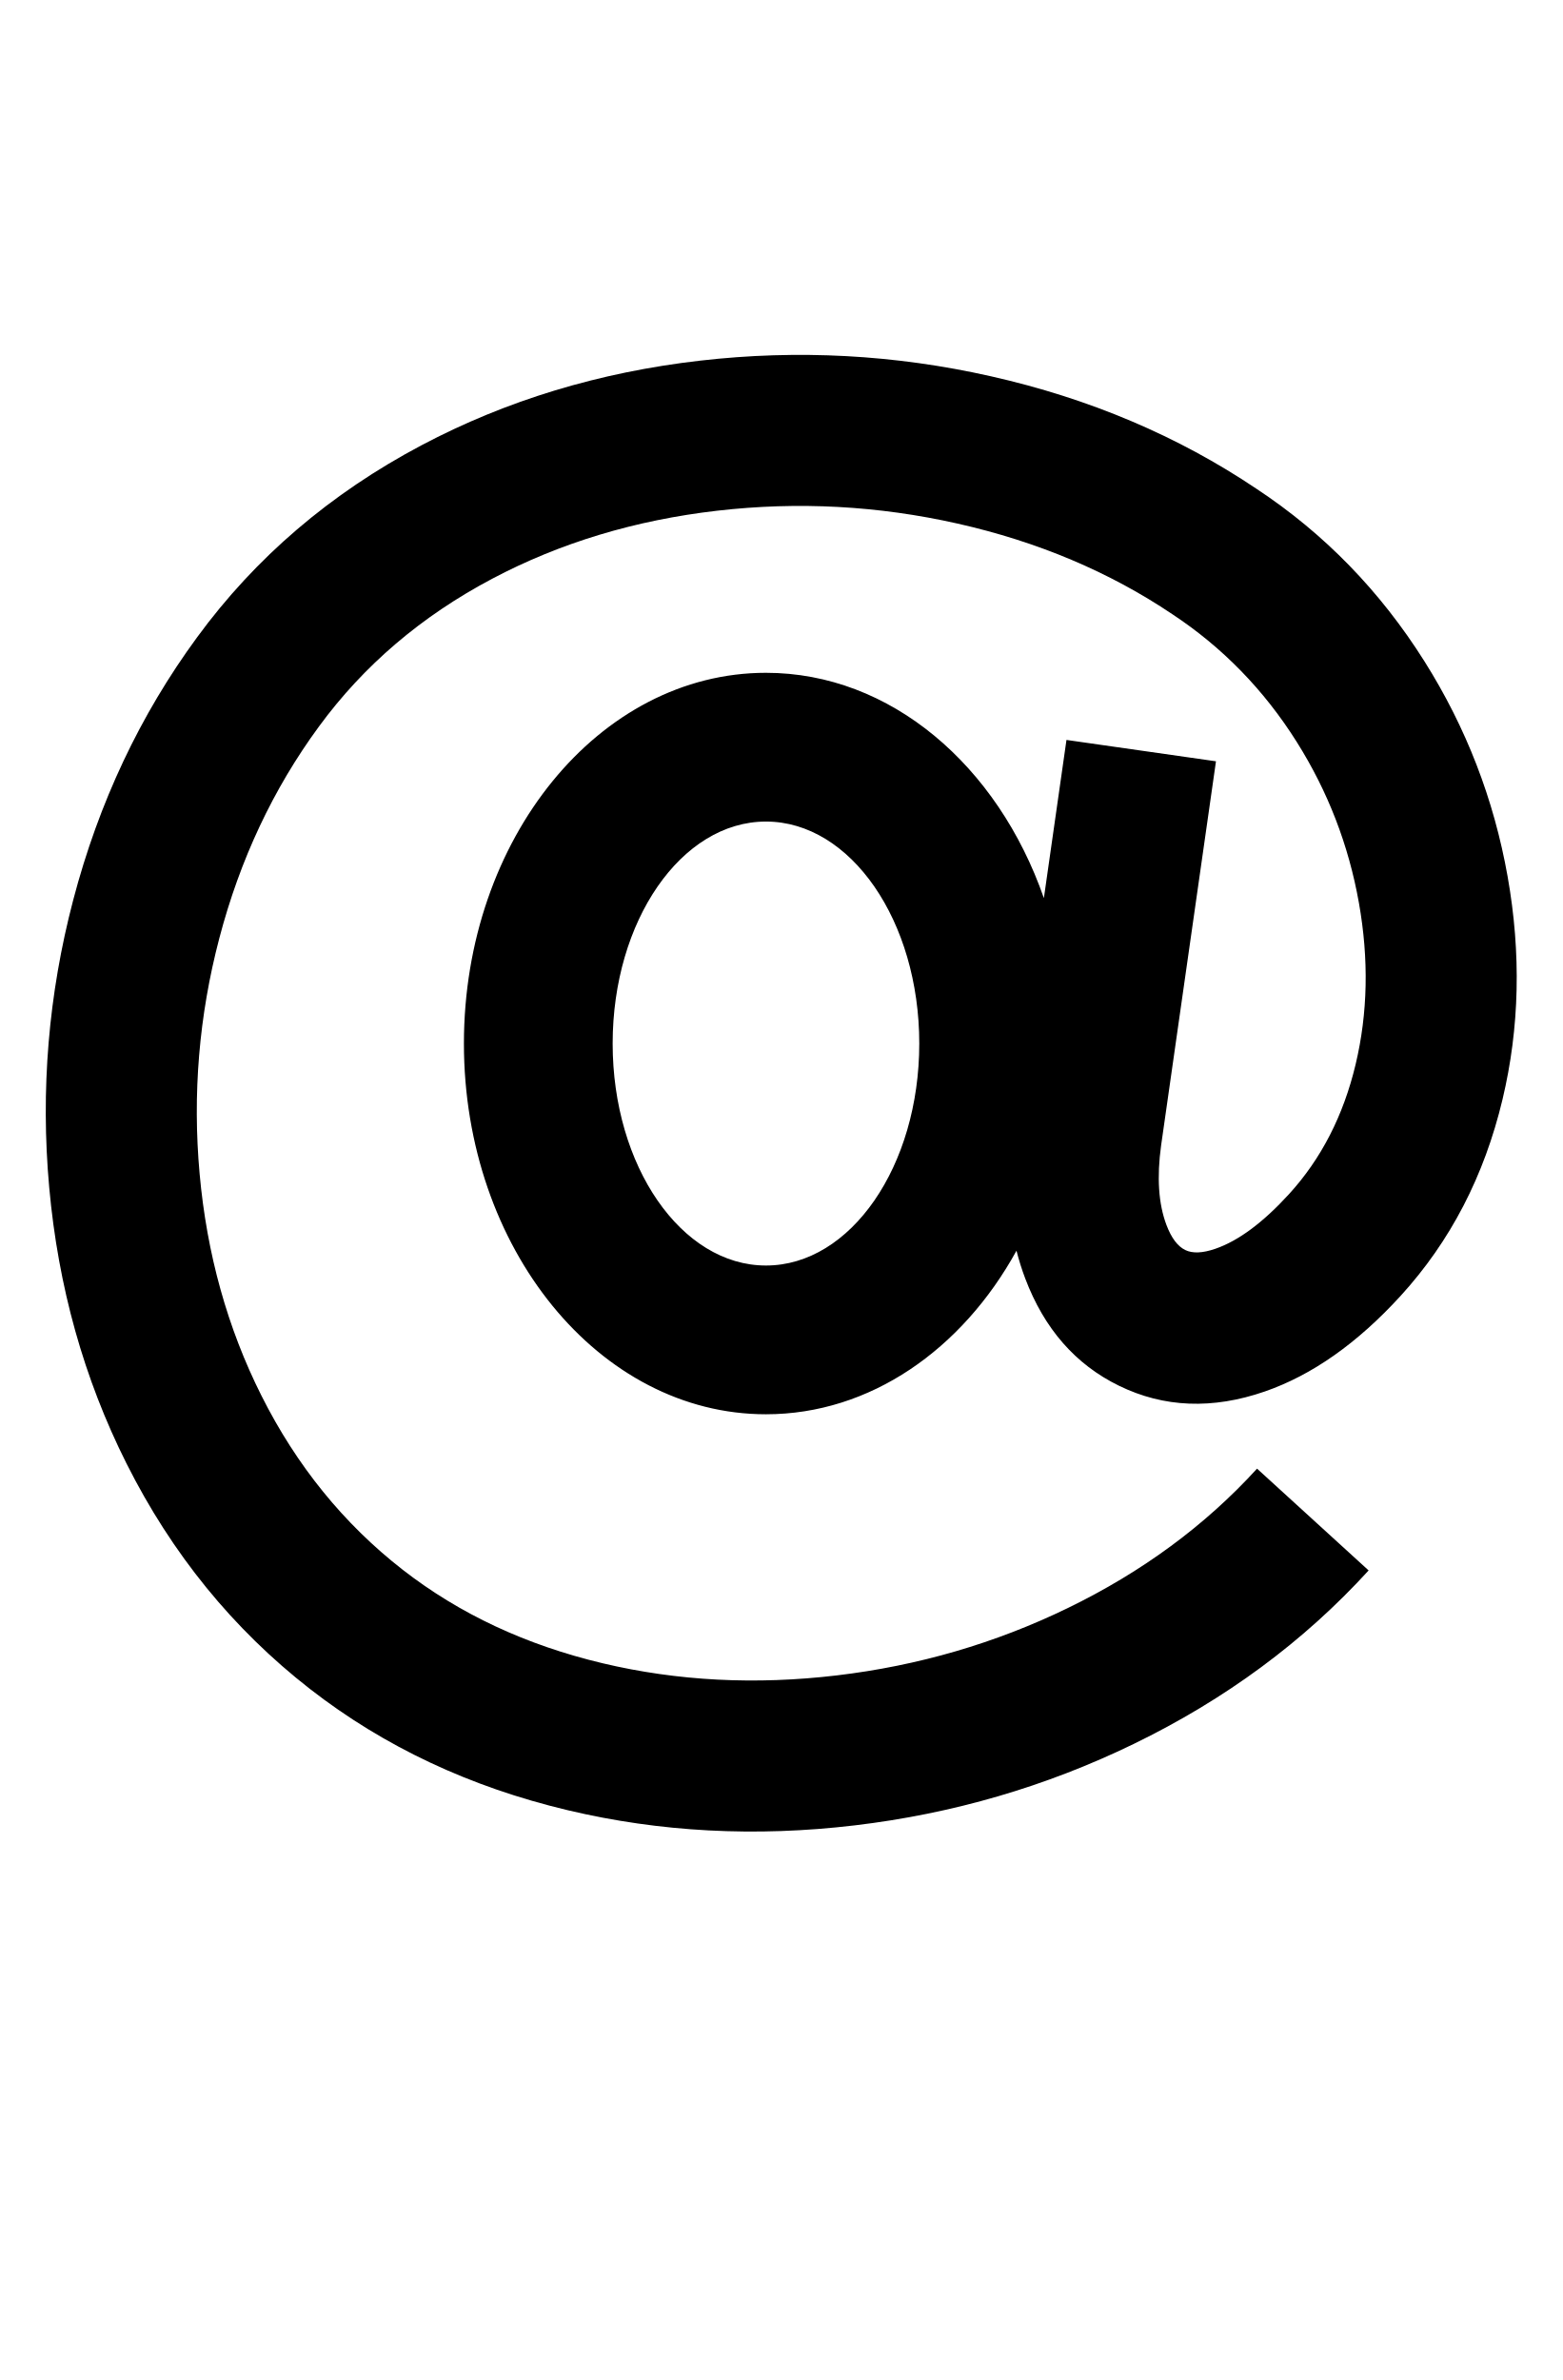
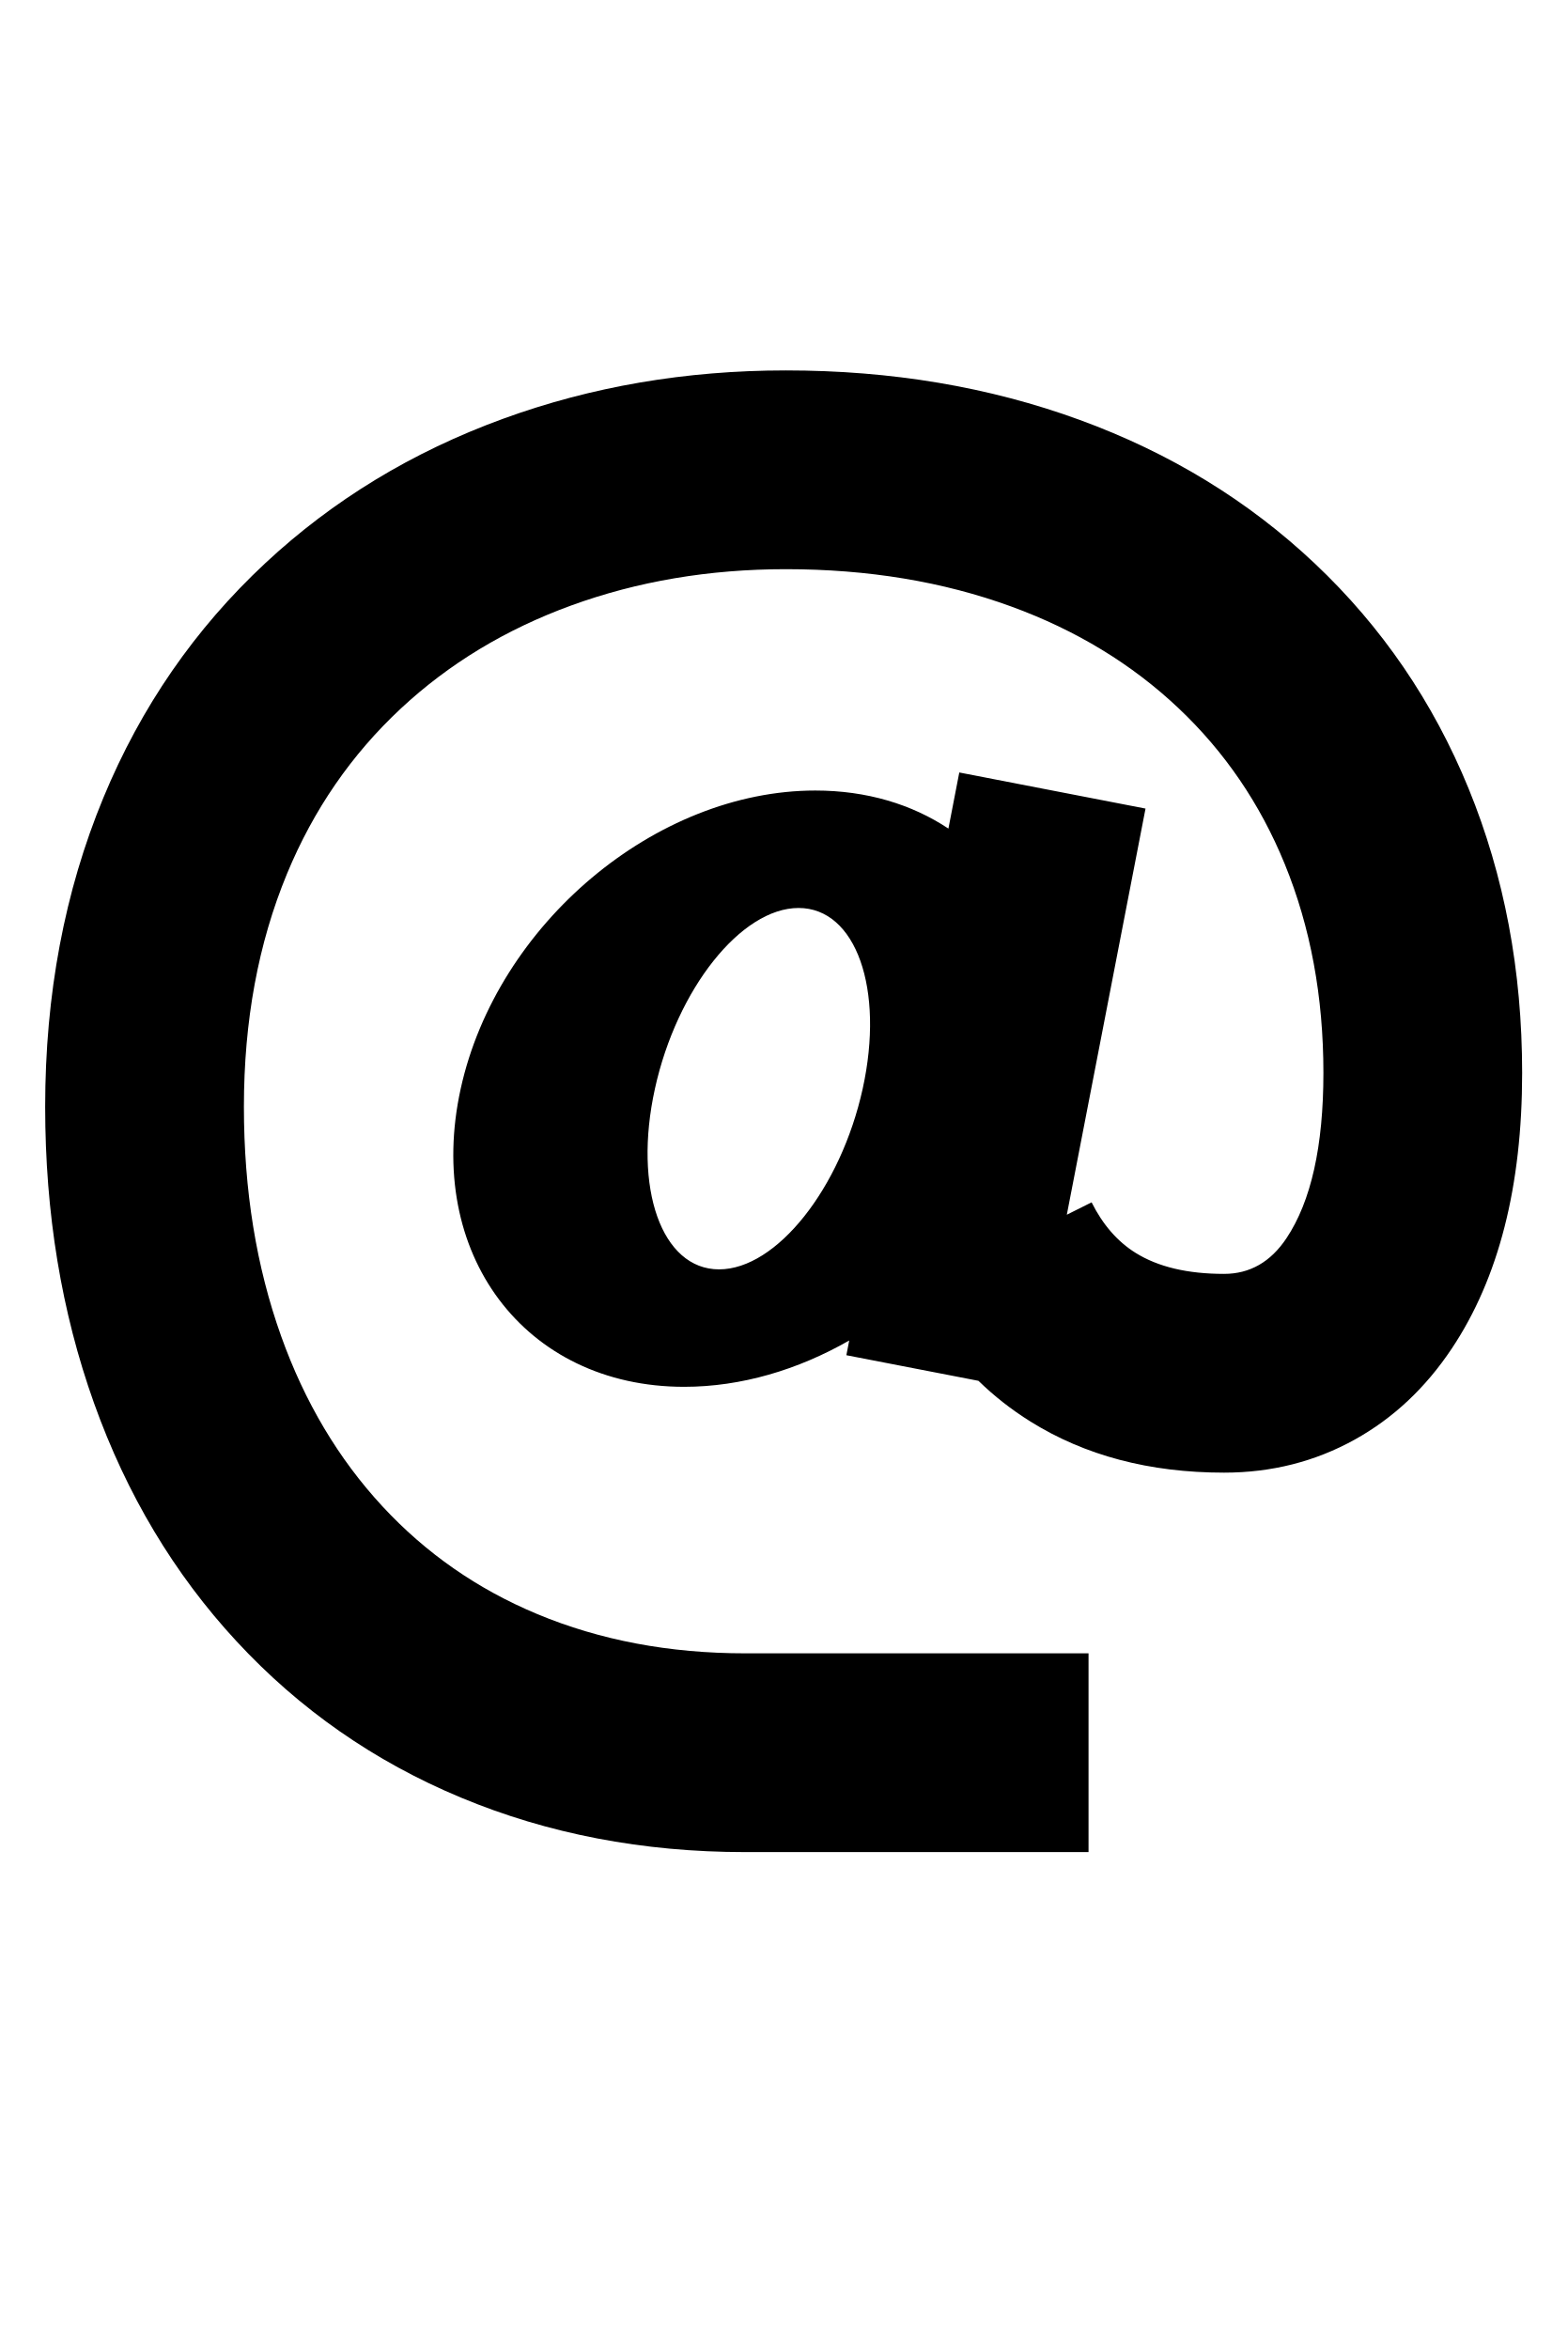
- <svg xmlns="http://www.w3.org/2000/svg" viewBox="-20 -820 682.852 1040">
-   <path transform="scale(1,-1)" d="M529.366 178.241Q495.364 140.97 446.599 117.296Q399.08 94.228 345.73 87.895Q292.394 81.564 243.411 93.187Q193.235 105.093 156.005 134.049Q117.336 164.16 94.252 210.136Q71.988 254.478 67.236 307.093Q62.524 359.27 75.836 409.981Q89.404 461.671 119.35 502.476Q148.72 542.583 195.137 567.123Q239.642 590.652 293.512 596.841Q346.485 602.927 398.521 591.198Q451.045 579.36 492.339 551.61Q525.252 529.874 546.71 495.793Q567.158 463.315 573.879 425.478Q580.447 388.5 572.441 354.899Q564.444 321.34 543.369 298.244Q526.314 279.565 511.174 274.327Q502.79 271.426 497.98 273.776Q492.982 276.218 489.77 284.715Q484.552 298.518 487.438 319.505L511.413 487.333L446.077 496.667L436.203 427.547C416.07 485.43 369.268 526 314.745 526C241.844 526 182.745 453.47 182.745 364C182.745 274.53 241.844 202 314.745 202C360.328 202 400.514 230.356 424.232 273.479Q425.807 267.267 428.033 261.378Q440.498 228.402 469.01 214.474Q498.458 200.089 532.754 211.954Q563.745 222.677 592.122 253.756Q624.693 289.451 636.643 339.601Q647.829 386.541 638.862 437.022Q629.884 487.562 602.562 530.957Q573.512 577.096 529.151 606.39Q477.606 641.029 413.032 655.583Q350.075 669.773 285.979 662.409Q219.773 654.803 164.29 625.471Q104.444 593.831 66.141 541.524Q28.758 490.585 11.998 426.738Q-4.248 364.846 1.504 301.157Q7.383 236.061 35.27 180.521Q65.036 121.235 115.485 81.951Q164.039 44.188 228.173 28.97Q288.547 14.644 353.51 22.355Q417.901 29.998 475.423 57.923Q535.584 87.129 578.125 133.759ZM381.745 364C381.745 310.428 351.748 267 314.745 267C277.742 267 247.745 310.428 247.745 364C247.745 417.572 277.742 461 314.745 461C351.748 461 381.745 417.572 381.745 364Z" />
+ <svg xmlns="http://www.w3.org/2000/svg" viewBox="-20 -820 694.000 1040">
+   <path transform="scale(1,-1)" d="M462 88H310Q259.564 88 217.877 105.39Q178.135 121.968 149.294 153.134Q120.148 184.631 104.493 228.409Q88 274.532 88 330Q88 387.053 107.092 433.17Q124.725 475.766 157.5 506.313Q189.419 536.062 232.886 551.912Q277.005 568 328 568Q382.53 568 427.843 551.451Q470.827 535.753 501.789 506.511Q532.486 477.52 548.84 437.554Q566 395.622 566 345Q566 296.322 549.64 271.782Q539.119 256 522 256Q497.719 256 482.82 265.312Q470.773 272.841 463.355 287.677L452.385 282.192L487.233 462.009L404.767 477.991L399.954 453.152C383.802 463.881 363.787 470 341.04 470C270.348 470 200.038 410.902 184 338C167.962 265.098 212.268 206 282.96 206C308.182 206 333.354 213.523 356.031 226.511L354.767 219.991L413.257 208.656Q423.676 198.503 436.18 190.688Q472.481 168 522 168Q553.513 168 579.885 182.639Q605.425 196.815 622.86 222.968Q654 269.678 654 345Q654 412.931 630.285 470.883Q606.73 528.443 562.211 570.489Q518.058 612.189 458.032 634.111Q398.097 656 328 656Q261.461 656 202.739 634.588Q142.488 612.618 97.5 570.687Q50.733 527.099 25.783 466.83Q0 404.548 0 330Q0 259.271 21.632 198.778Q43.343 138.064 84.706 93.366Q126.565 48.131 183.998 24.173Q241.946 0 310 0H462ZM362 338C352.28 293.817 323.805 258 298.4 258C272.995 258 260.28 293.817 270 338C279.72 382.183 308.195 418 333.6 418C359.005 418 371.72 382.183 362 338Z" />
</svg>
